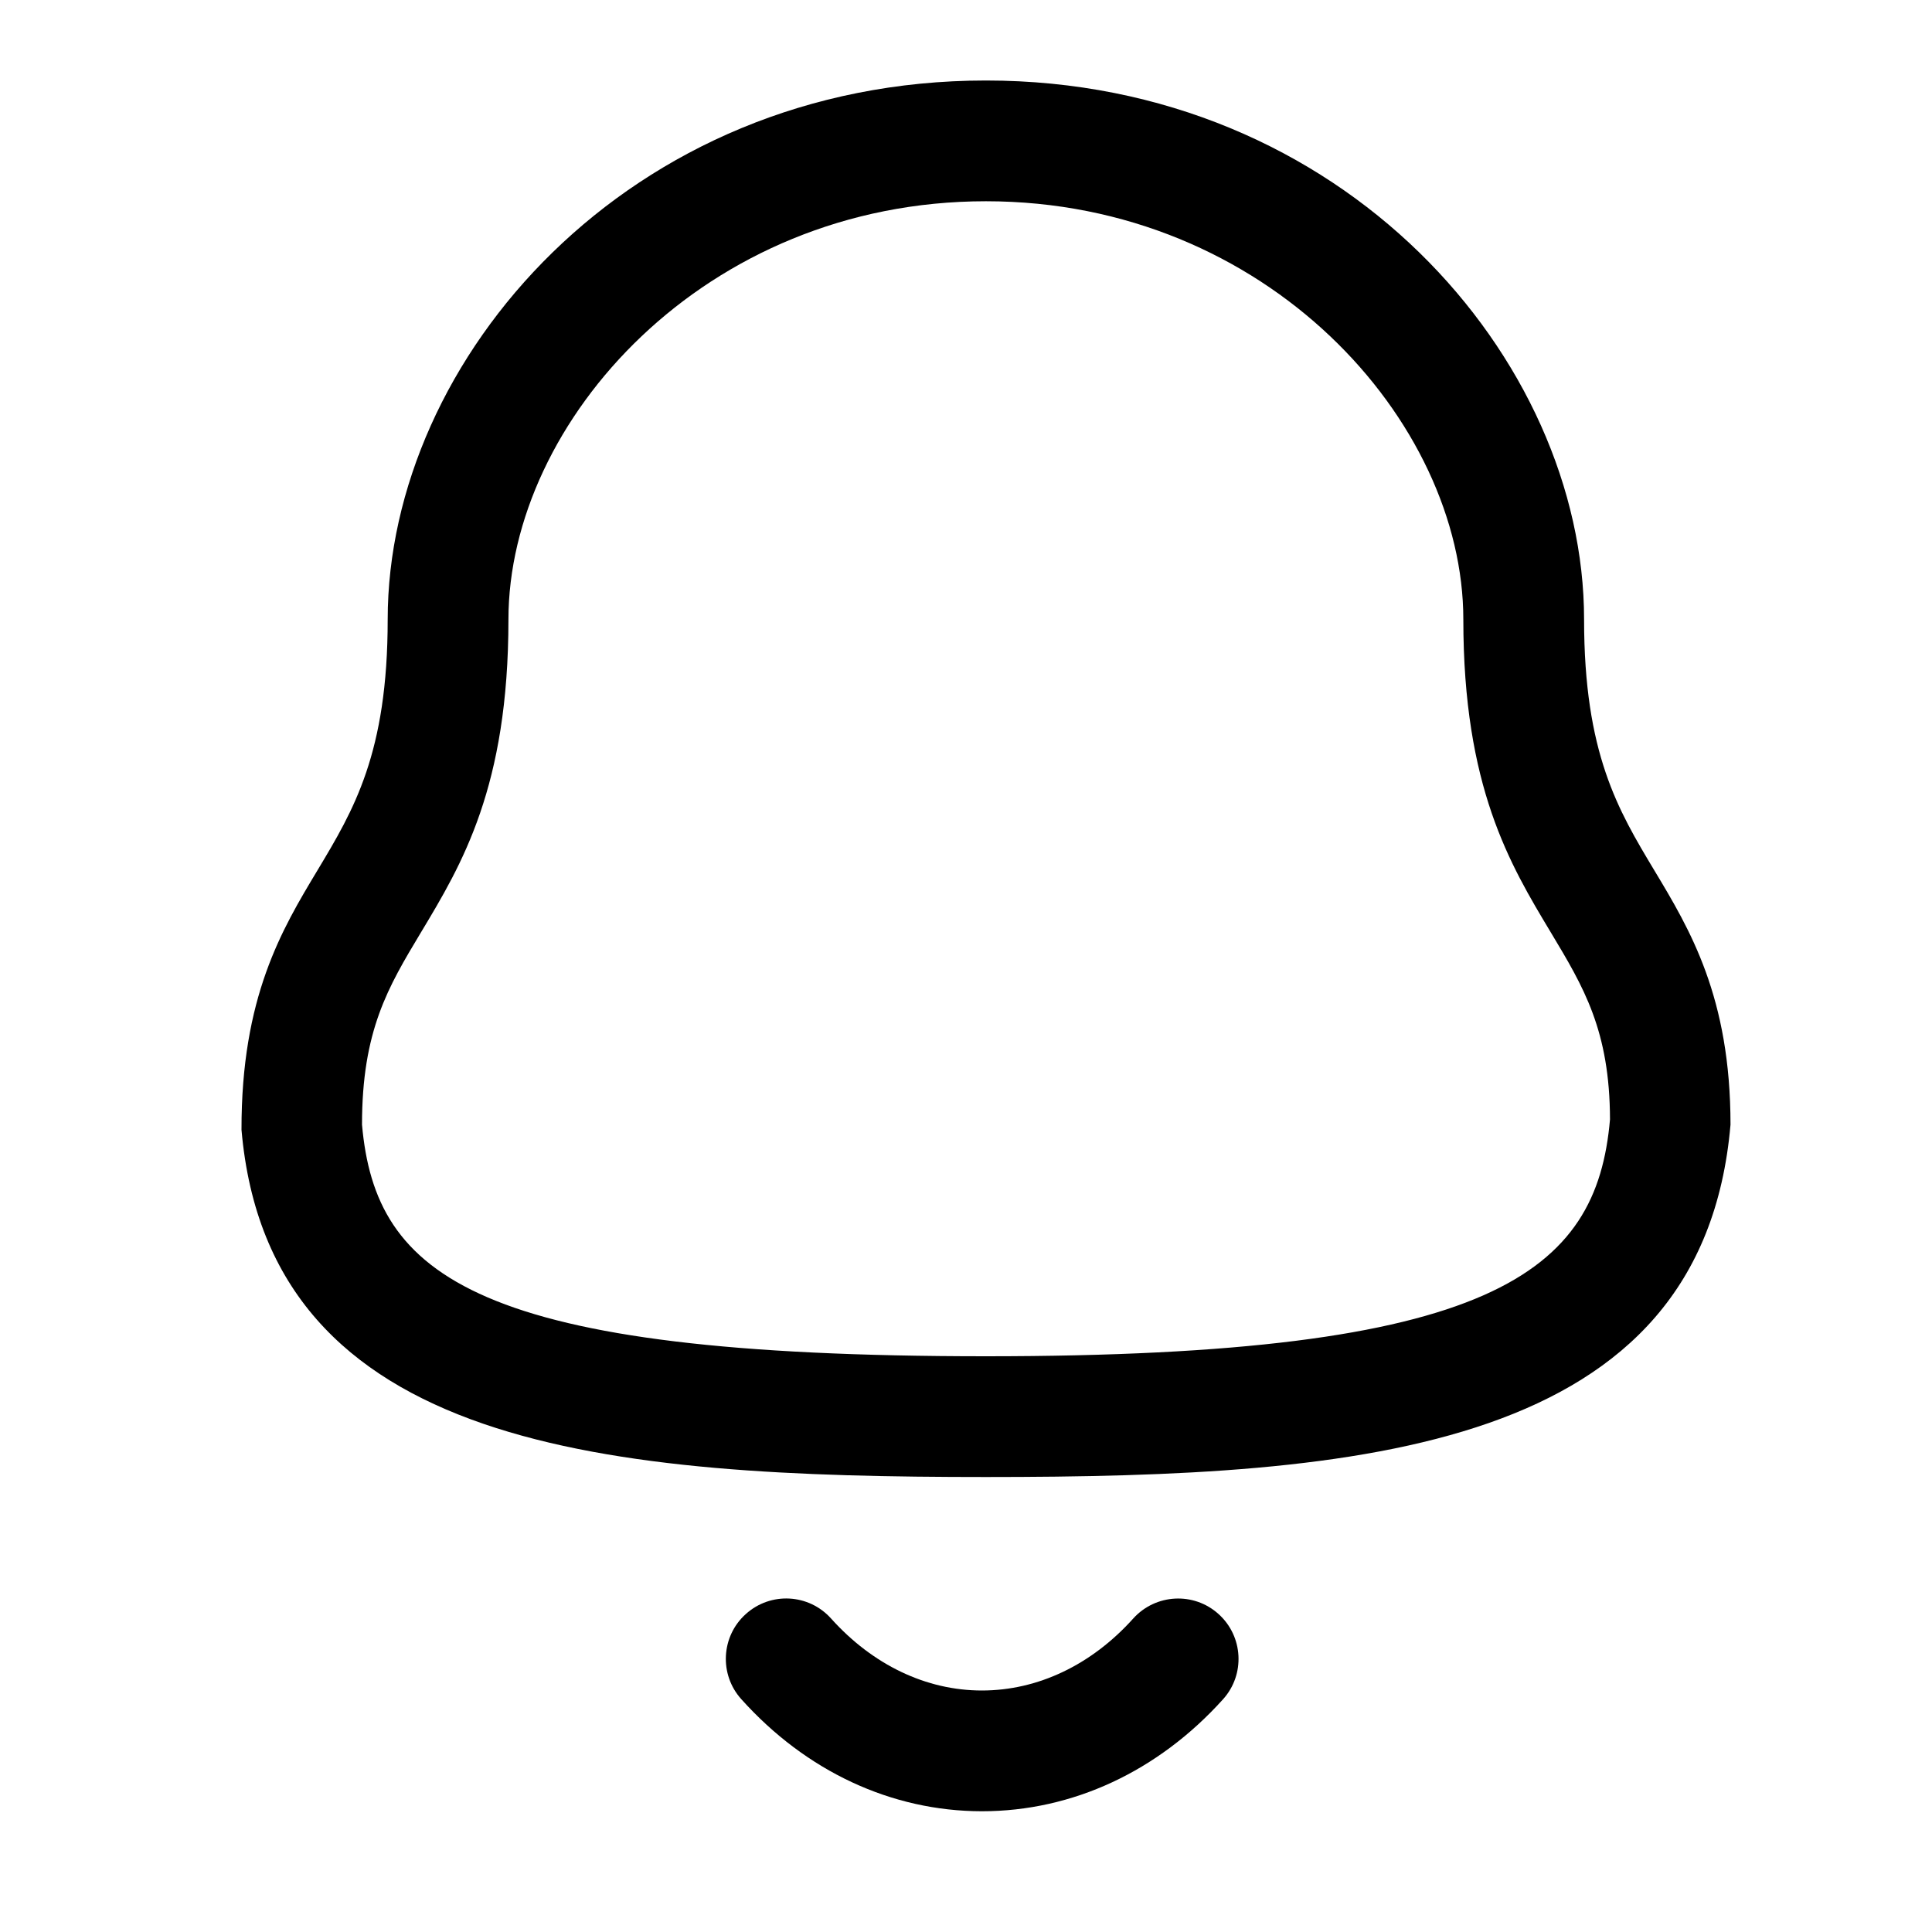
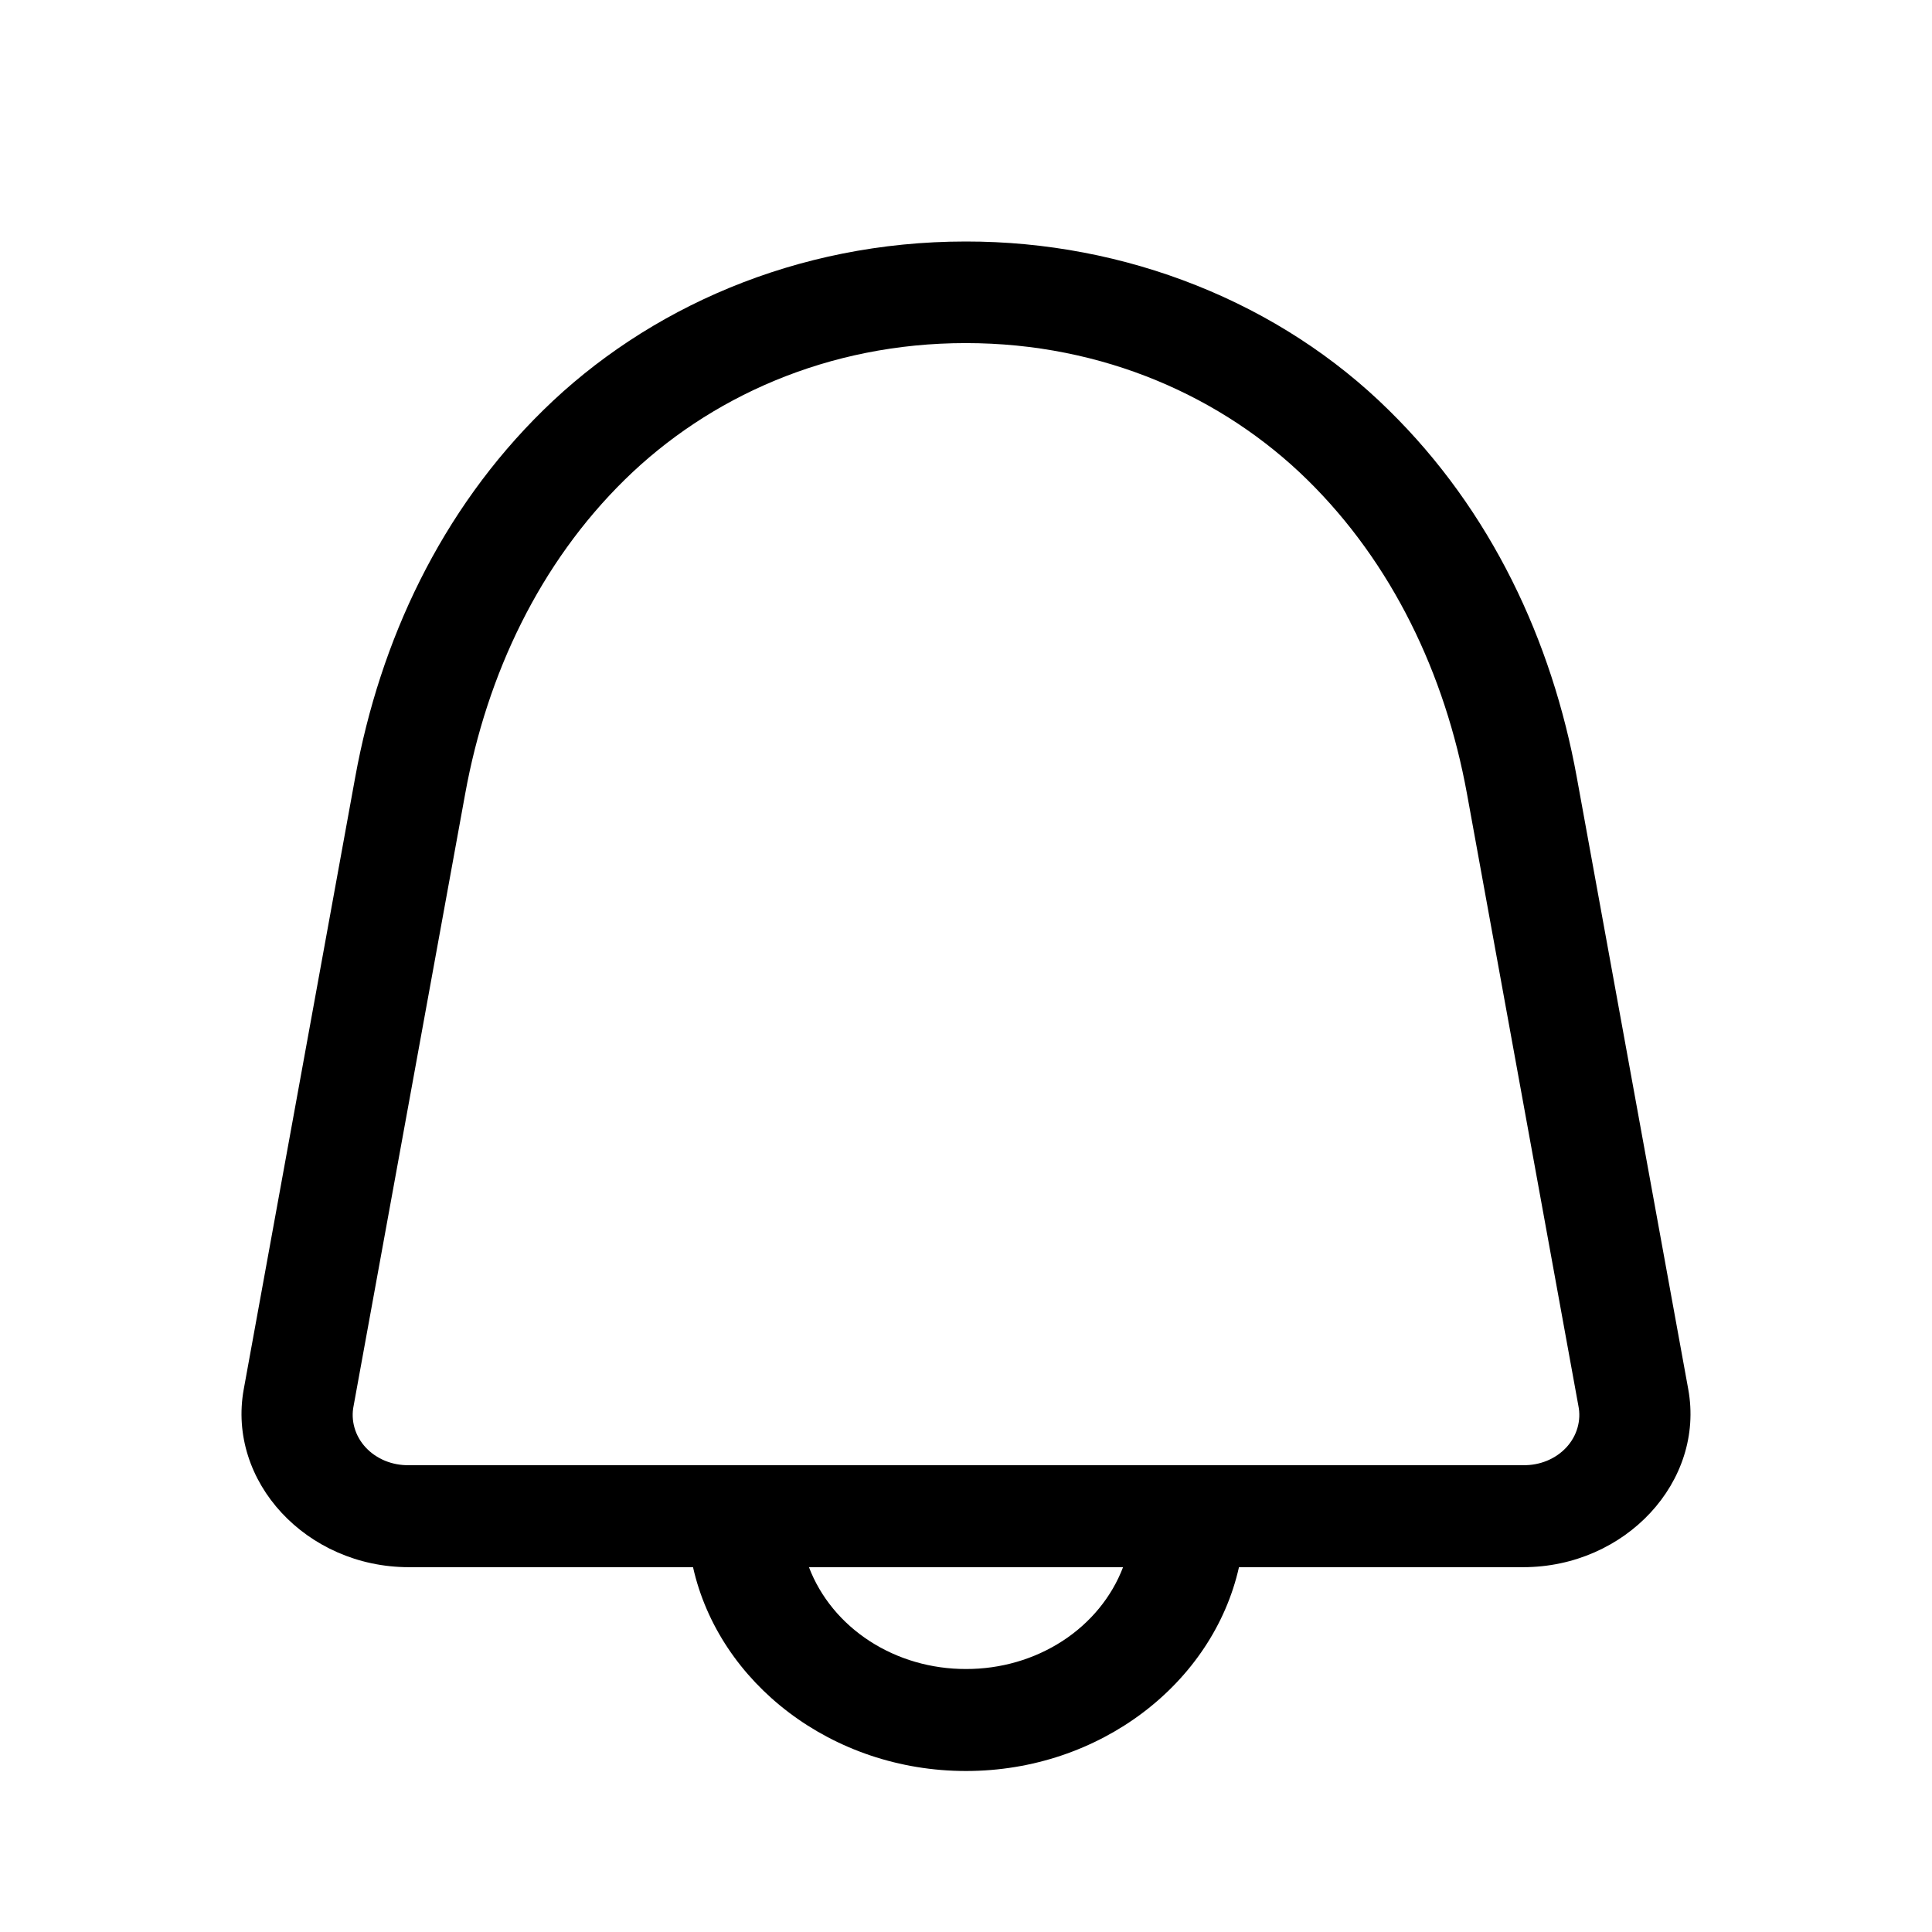
<svg xmlns="http://www.w3.org/2000/svg" width="24" height="24" viewBox="0 0 24 24">
-   <path fill-rule="evenodd" clip-rule="evenodd" d="M12.247 2.5C8.752 2.5 6.316 5.238 6.316 7.695C6.316 9.774 5.739 10.735 5.229 11.583C4.82 12.264 4.497 12.802 4.497 13.971C4.664 15.857 5.909 16.848 12.247 16.848C18.55 16.848 19.834 15.813 20 13.906C19.997 12.802 19.674 12.264 19.265 11.583C18.755 10.735 18.178 9.774 18.178 7.695C18.178 5.238 15.742 2.5 12.247 2.5M12.247 18.348C7.571 18.348 3.345 18.018 3 14.035C2.997 12.387 3.5 11.549 3.944 10.811C4.393 10.063 4.816 9.358 4.816 7.695C4.816 4.462 7.802 1 12.247 1C16.692 1 19.678 4.462 19.678 7.695C19.678 9.358 20.101 10.063 20.55 10.811C20.994 11.549 21.497 12.387 21.497 13.971C21.148 18.018 16.923 18.348 12.247 18.348" />
-   <path fill-rule="evenodd" clip-rule="evenodd" d="M12.198 22.5H12.196C11.075 22.499 10.014 22.005 9.209 21.108C8.932 20.801 8.957 20.326 9.265 20.05C9.573 19.772 10.047 19.797 10.324 20.106C10.842 20.683 11.507 21 12.197 21H12.198C12.891 21 13.559 20.683 14.078 20.105C14.356 19.798 14.83 19.773 15.137 20.05C15.445 20.327 15.47 20.802 15.193 21.109C14.385 22.006 13.322 22.5 12.198 22.5" />
+   <path fill-rule="evenodd" clip-rule="evenodd" d="M11.997 3C9.886 3 8.034 3.834 6.749 5.095C5.475 6.344 4.721 7.96 4.413 9.653L3.028 17.257C2.819 18.404 3.808 19.468 5.078 19.468H8.609C8.932 20.908 10.334 22 12 22C13.666 22 15.067 20.908 15.391 19.468H18.922C20.192 19.468 21.181 18.404 20.972 17.257L19.587 9.653C19.279 7.96 18.525 6.344 17.252 5.095C16.581 4.433 15.768 3.906 14.864 3.546C13.959 3.185 12.983 2.999 11.997 3ZM11.997 4.262C13.71 4.262 15.197 4.936 16.239 5.959C17.292 6.993 17.951 8.368 18.223 9.859L19.607 17.462C19.626 17.553 19.622 17.647 19.596 17.737C19.57 17.827 19.523 17.91 19.457 17.981C19.391 18.052 19.309 18.108 19.217 18.146C19.124 18.184 19.023 18.203 18.922 18.201H5.078C4.977 18.203 4.876 18.184 4.783 18.146C4.691 18.108 4.609 18.052 4.543 17.981C4.477 17.91 4.43 17.827 4.404 17.737C4.378 17.647 4.374 17.553 4.393 17.462L5.779 9.859C6.05 8.368 6.708 6.993 7.761 5.959C8.803 4.936 10.284 4.262 11.997 4.262ZM10.049 19.468H13.951C13.81 19.838 13.547 20.159 13.197 20.386C12.847 20.613 12.429 20.734 12 20.733C11.571 20.734 11.153 20.613 10.803 20.386C10.453 20.159 10.19 19.838 10.049 19.468Z" />
</svg>
